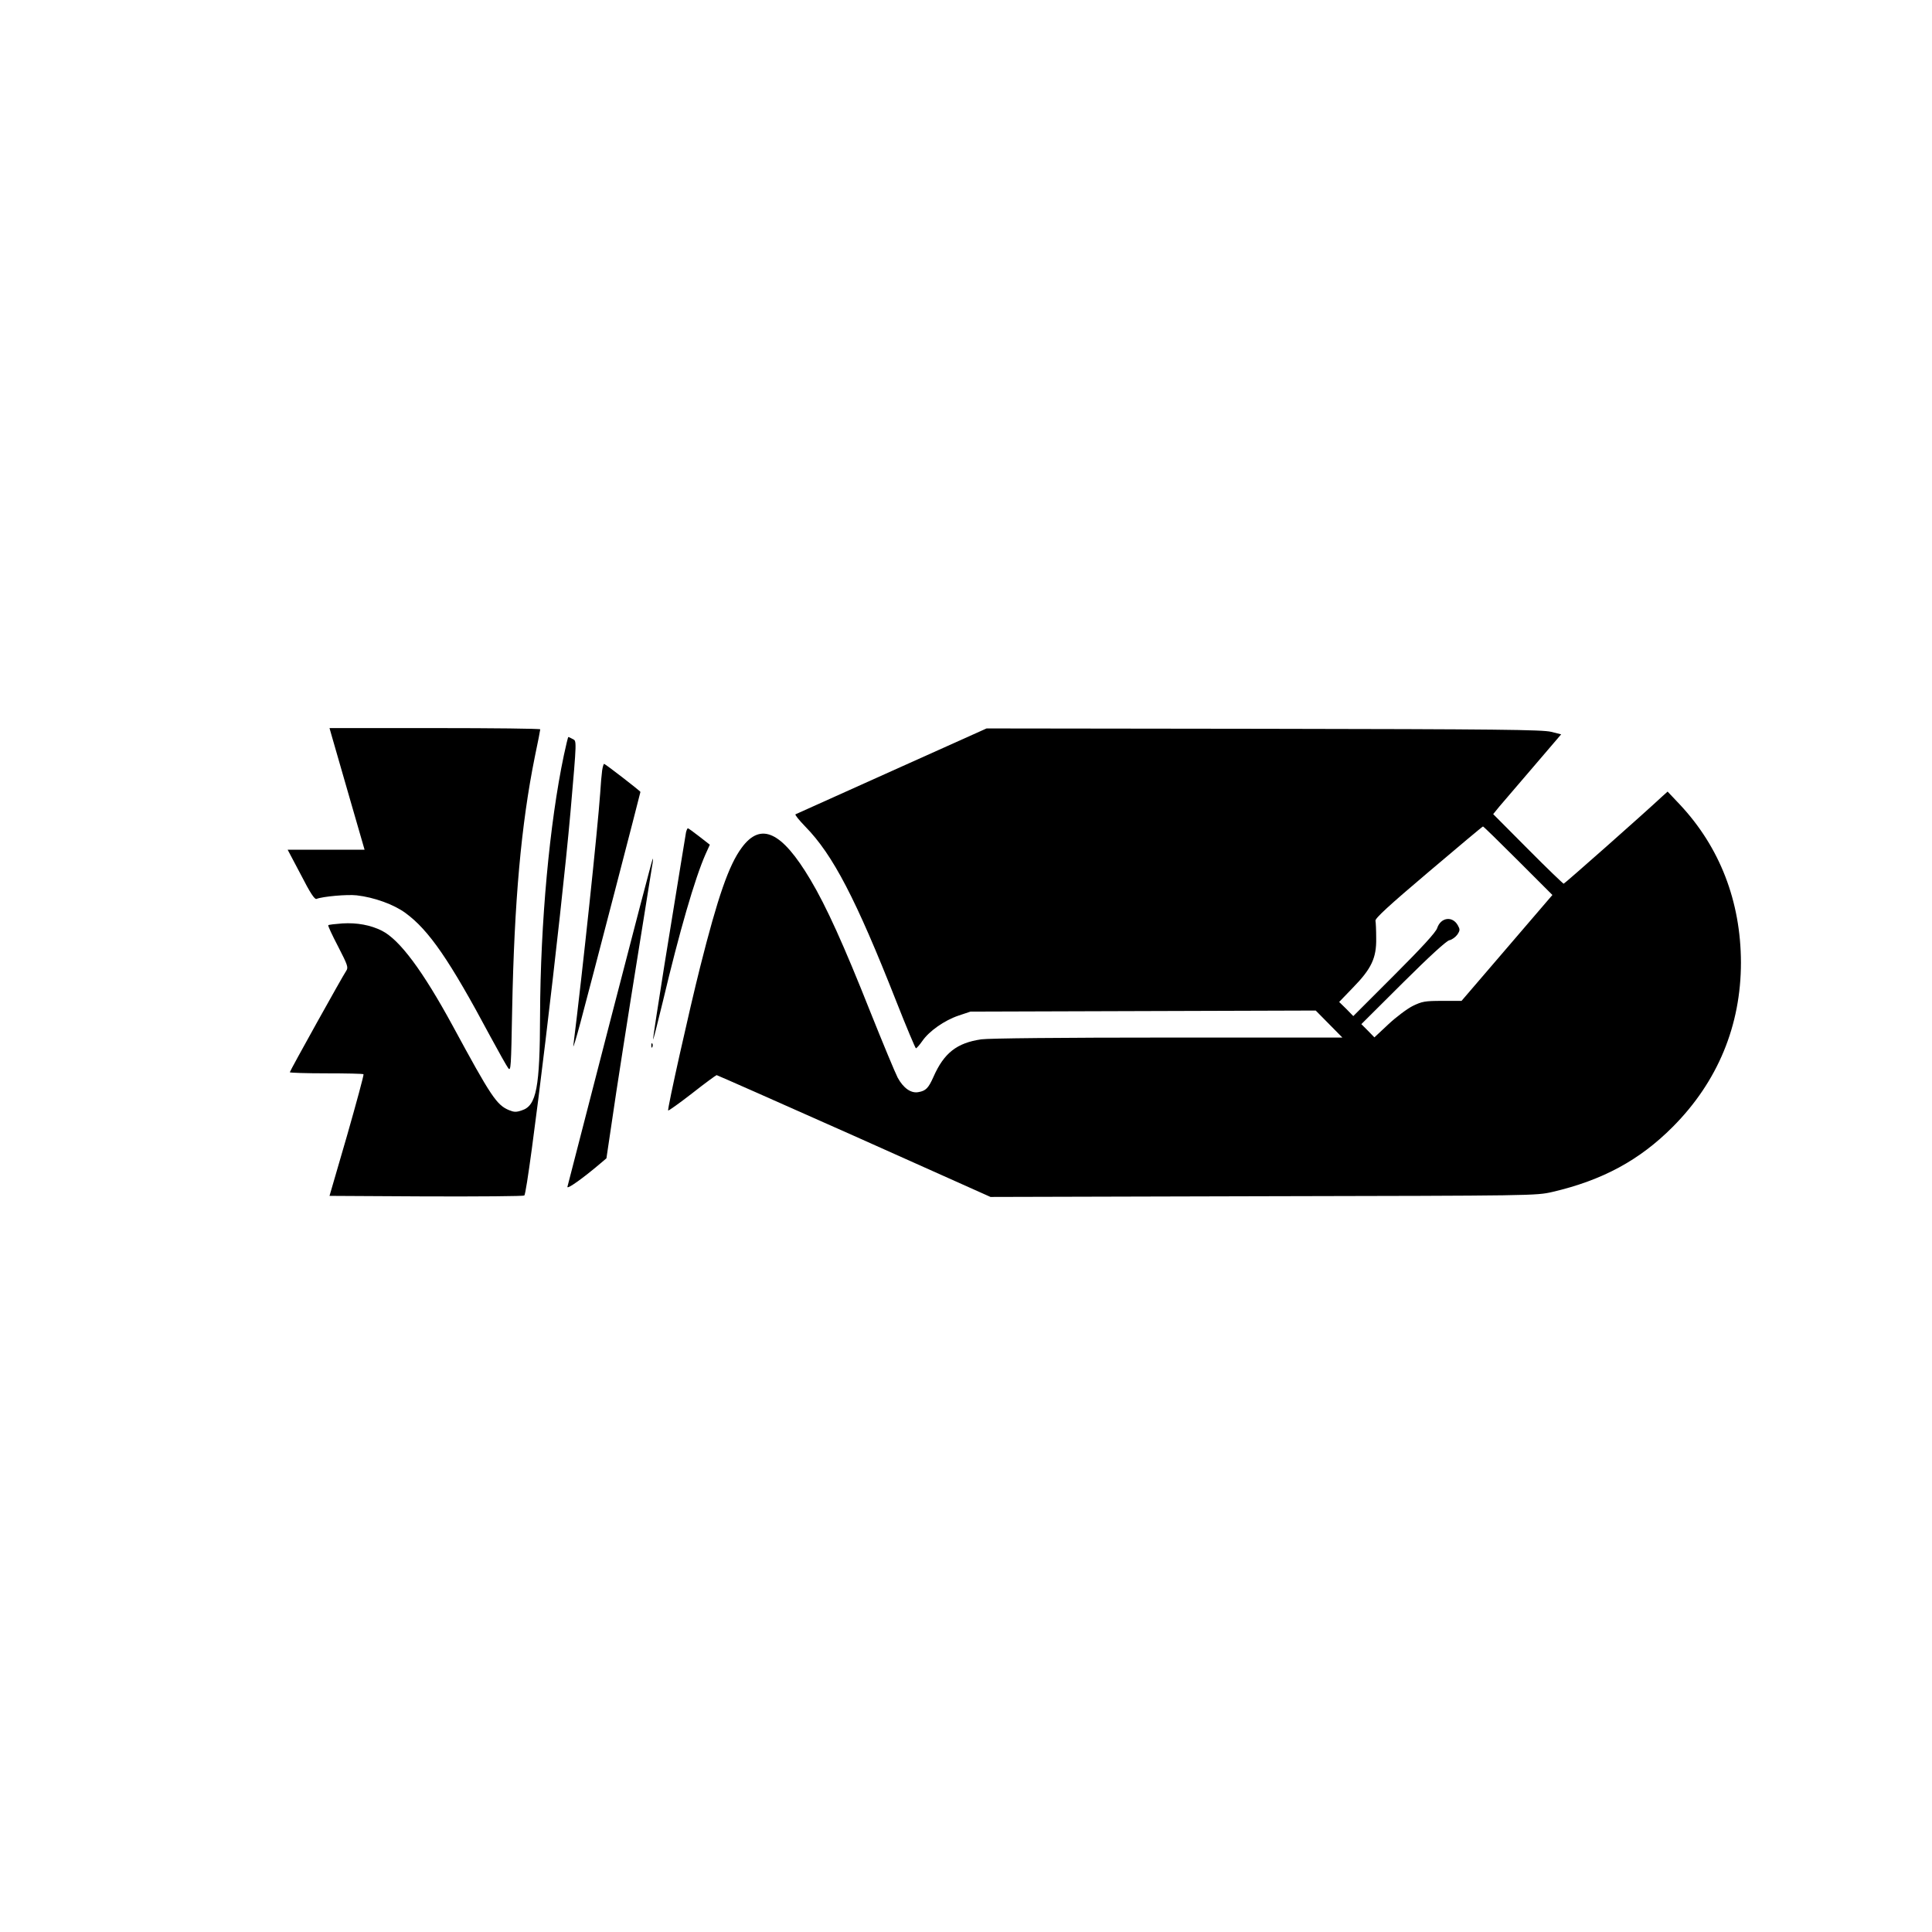
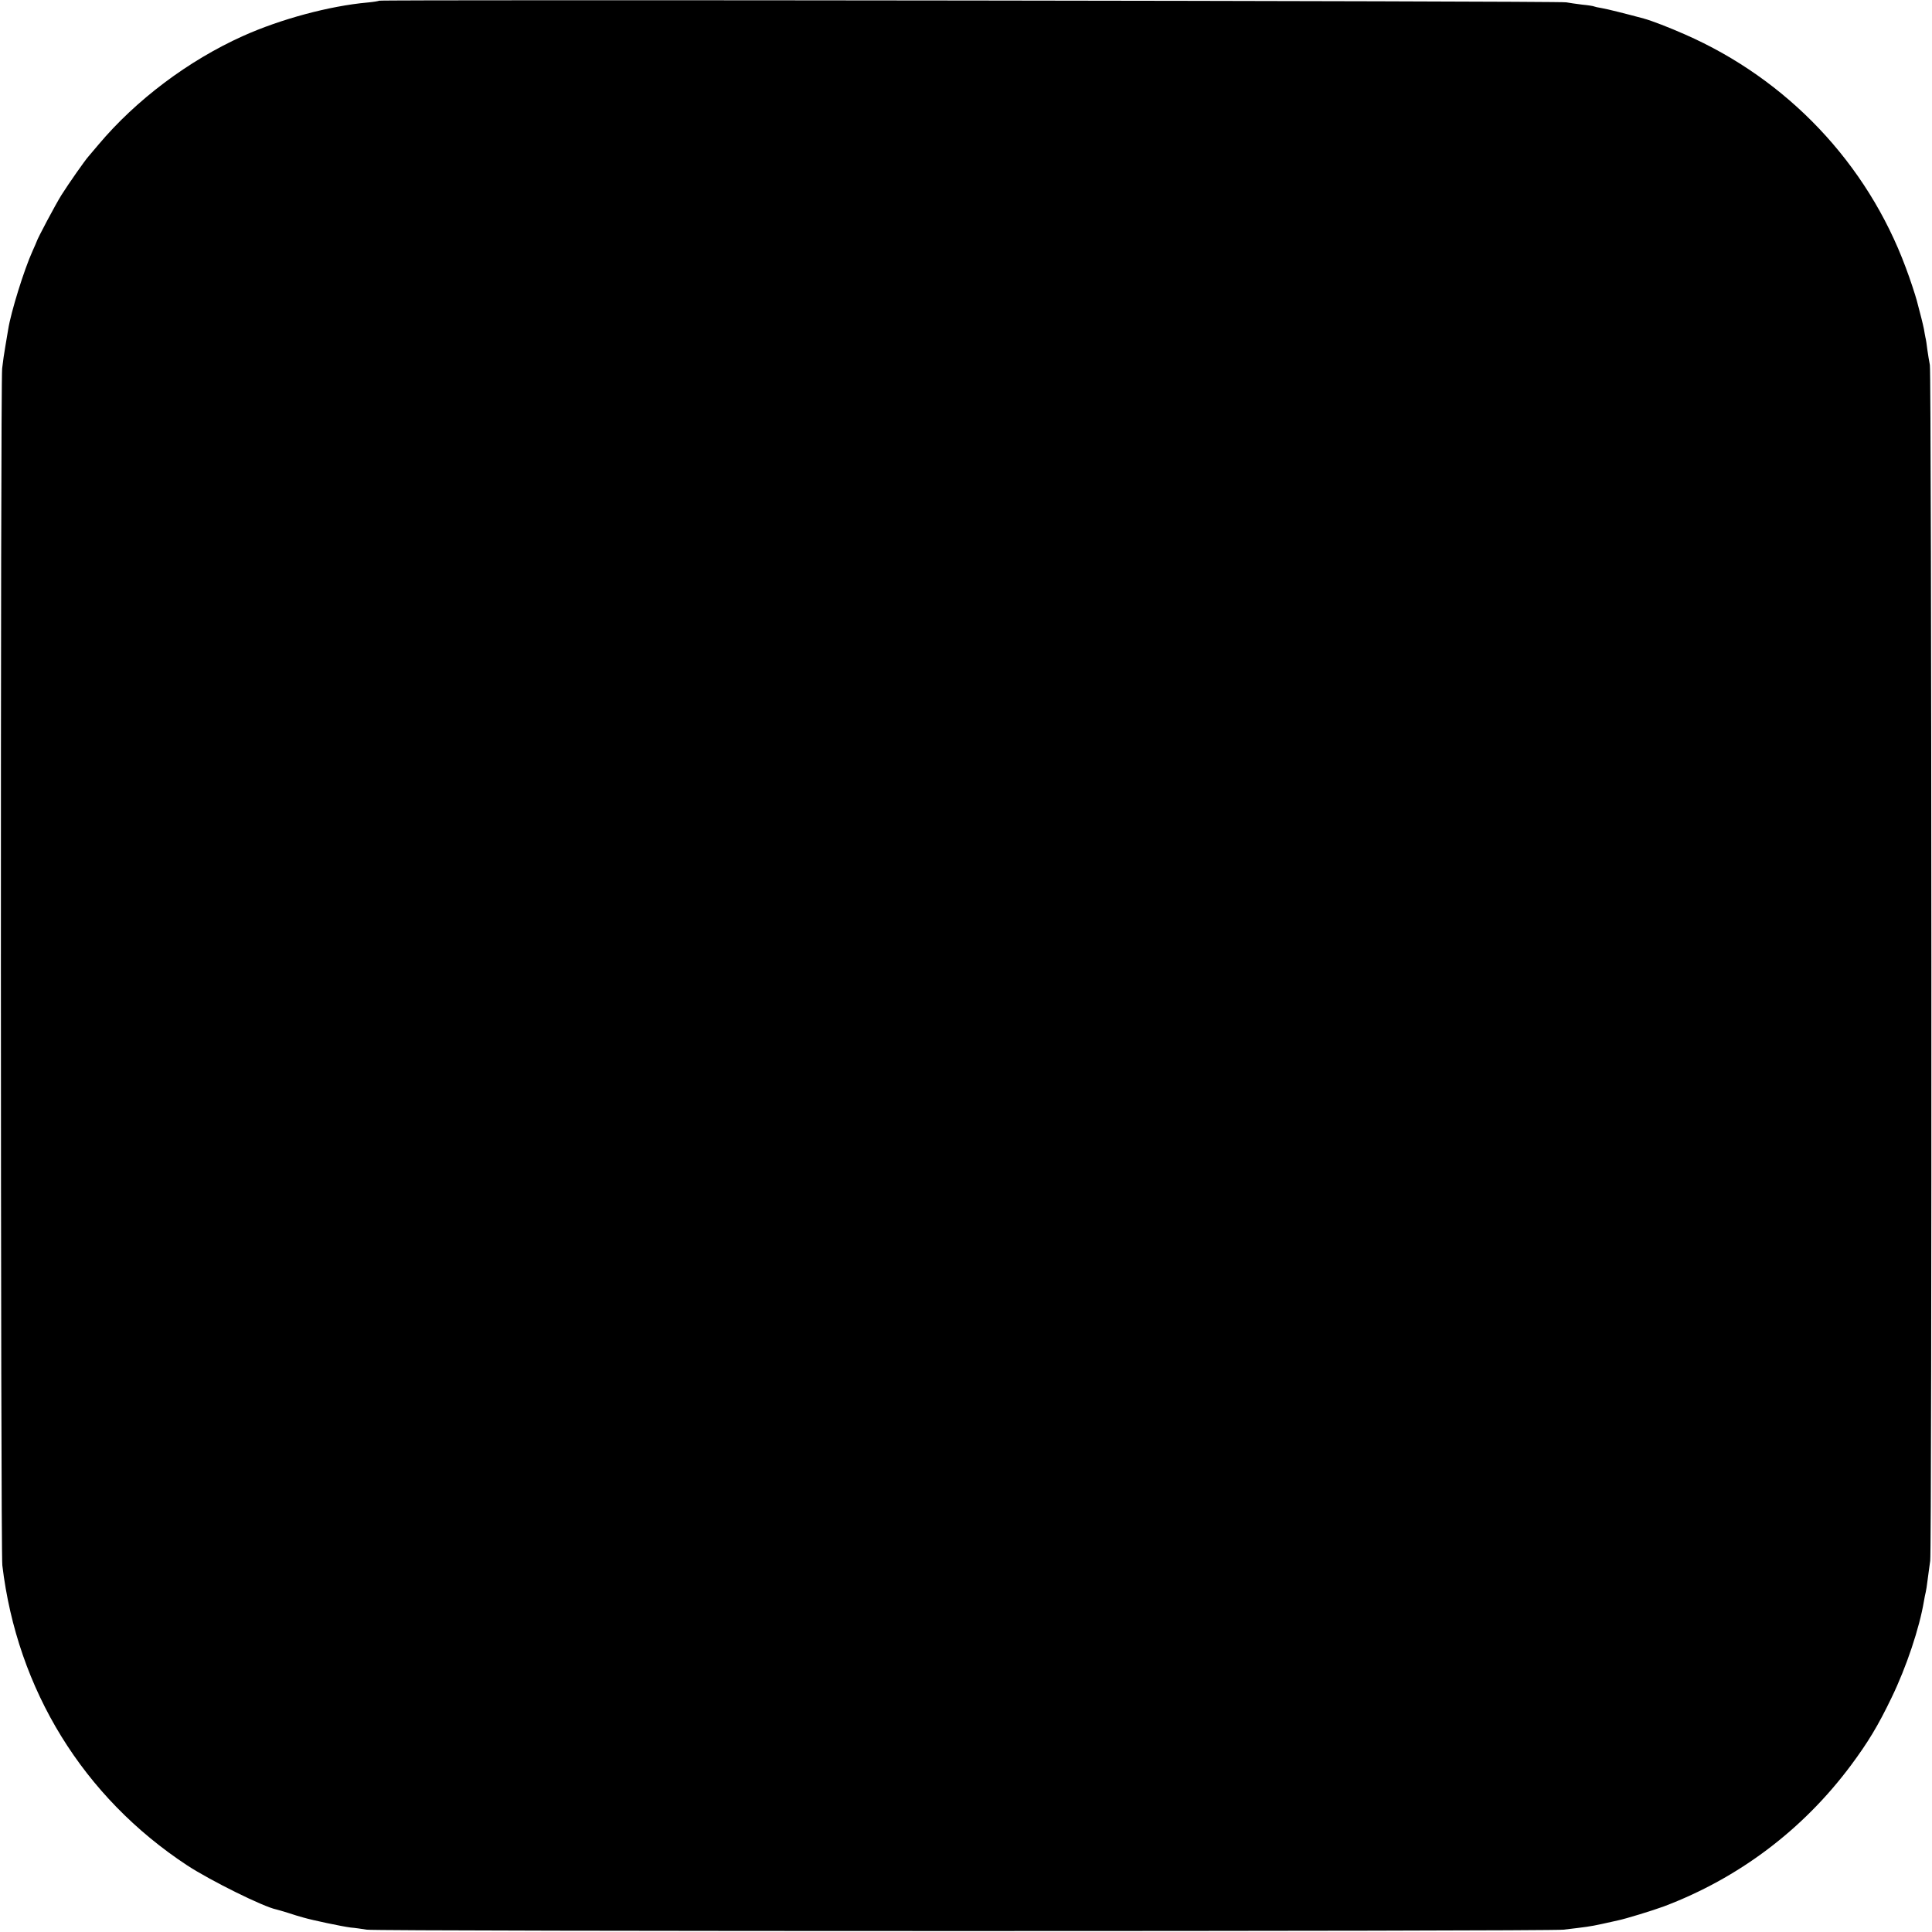
<svg xmlns="http://www.w3.org/2000/svg" version="1.0" width="1080pt" height="1080pt" viewBox="0 0 1080 1080" preserveAspectRatio="xMidYMid meet">
  <g transform="translate(0,1080) scale(0.1,-0.1)" fill="#000000" stroke="none">
-     <path d="M1851 6698 c5 -18 49 -171 98 -340 l89 -308 -215 0 -215 0 74 -140 c52 -102 77 -139 87 -135 36 14 172 26 225 20 97 -11 208 -51 273 -99 131 -96 246 -263 473 -688 47 -87 92 -167 101 -179 15 -20 16 5 22 327 12 606 50 1034 127 1415 17 80 30 148 30 152 0 4 -265 7 -589 7 l-589 0 9 -32z" />
-     <path d="M4985 6490 c-291 -131 -534 -240 -538 -242 -5 -2 20 -33 55 -69 154 -157 283 -405 508 -976 57 -145 107 -263 110 -263 4 0 20 18 36 41 38 55 123 115 203 142 l66 22 965 3 965 3 75 -76 74 -75 -974 0 c-595 0 -1002 -4 -1045 -10 -136 -20 -208 -76 -267 -210 -28 -63 -43 -78 -84 -85 -41 -8 -84 22 -116 81 -14 27 -83 193 -153 368 -148 373 -246 590 -335 739 -160 269 -277 324 -384 178 -72 -97 -134 -277 -232 -666 -59 -234 -185 -797 -179 -803 2 -2 63 41 135 97 71 56 133 101 136 101 3 0 349 -153 769 -340 l762 -341 1524 4 c1515 3 1525 3 1617 24 279 65 487 177 673 364 251 252 381 566 381 919 -1 341 -118 644 -341 882 l-69 73 -29 -26 c-109 -102 -547 -489 -552 -489 -3 0 -94 87 -200 194 l-194 195 35 43 c20 24 106 124 191 223 l154 180 -56 14 c-47 12 -297 15 -1606 17 l-1550 2 -530 -238z m3501 -501 l192 -192 -254 -296 -254 -296 -107 0 c-98 0 -113 -3 -165 -28 -32 -16 -93 -62 -136 -102 l-79 -74 -36 37 -37 37 233 232 c151 150 242 233 259 237 15 3 35 18 45 32 15 23 15 29 2 52 -30 53 -95 44 -115 -16 -7 -23 -85 -108 -240 -263 l-229 -229 -39 40 -40 39 77 80 c103 105 132 166 130 276 0 44 -2 88 -4 98 -3 13 75 85 296 272 165 140 302 255 305 255 3 0 91 -86 196 -191z" />
-     <path d="M3152 6578 c-80 -380 -131 -936 -133 -1453 -1 -405 -20 -506 -102 -532 -31 -11 -44 -10 -71 1 -70 29 -101 76 -315 471 -168 309 -297 482 -396 532 -63 32 -140 46 -221 41 -41 -3 -76 -7 -79 -10 -3 -2 22 -56 55 -119 53 -103 58 -117 46 -135 -19 -27 -316 -561 -316 -568 0 -3 92 -6 203 -6 112 0 206 -2 209 -5 3 -3 -39 -157 -92 -343 l-98 -337 541 -3 c298 -1 544 1 548 5 22 26 206 1554 258 2143 36 413 35 397 12 409 -11 6 -21 11 -24 11 -2 0 -13 -46 -25 -102z" />
-     <path d="M3366 6493 c-3 -21 -8 -78 -11 -128 -14 -199 -98 -994 -150 -1410 -3 -22 15 37 40 130 62 231 335 1283 335 1288 0 5 -197 157 -203 157 -3 0 -8 -17 -11 -37z" />
-     <path d="M3835 6148 c-2 -13 -16 -95 -30 -183 -14 -88 -55 -340 -91 -560 -35 -220 -64 -407 -63 -415 0 -8 24 86 54 210 93 392 179 689 239 825 l24 53 -59 46 c-32 25 -61 46 -64 46 -2 0 -7 -10 -10 -22z" />
-     <path d="M3411 5092 c-129 -499 -236 -916 -239 -926 -5 -18 89 49 185 131 l33 28 55 370 c46 300 104 667 201 1268 4 20 5 37 3 37 -2 0 -109 -408 -238 -908z" />
-     <path d="M3641 4954 c0 -11 3 -14 6 -6 3 7 2 16 -1 19 -3 4 -6 -2 -5 -13z" />
+     <path d="M2119 10796 c-2 -2 -31 -7 -64 -10 -213 -19 -487 -93 -696 -187 -305 -137 -598 -357 -809 -608 -25 -30 -50 -59 -55 -65 -20 -22 -111 -152 -152 -217 -33 -53 -133 -241 -138 -259 -1 -3 -11 -27 -23 -53 -48 -106 -121 -342 -136 -437 -3 -19 -10 -62 -16 -95 -6 -33 -14 -89 -18 -125 -10 -89 -9 -6608 1 -6690 83 -697 453 -1296 1034 -1678 132 -86 427 -232 498 -246 6 -1 35 -10 65 -19 30 -10 69 -22 85 -26 51 -15 217 -50 265 -56 25 -2 65 -8 90 -12 59 -10 6605 -10 6690 0 127 15 146 17 215 32 39 9 79 17 90 20 40 8 194 55 256 78 418 158 777 428 1046 789 95 128 151 220 227 378 83 171 156 390 181 540 3 19 8 42 10 50 2 8 7 38 10 65 4 28 10 77 15 110 10 70 8 6633 -2 6685 -4 19 -10 58 -14 85 -3 28 -8 59 -11 70 -2 11 -6 31 -8 45 -3 14 -9 41 -14 60 -5 19 -17 64 -26 100 -10 36 -37 119 -62 185 -216 582 -662 1052 -1235 1303 -86 38 -184 76 -228 88 -96 26 -211 55 -238 59 -19 3 -37 7 -41 9 -3 2 -33 7 -66 10 -33 4 -73 10 -90 13 -32 8 -6629 16 -6636 9z" />
  </g>
</svg>
